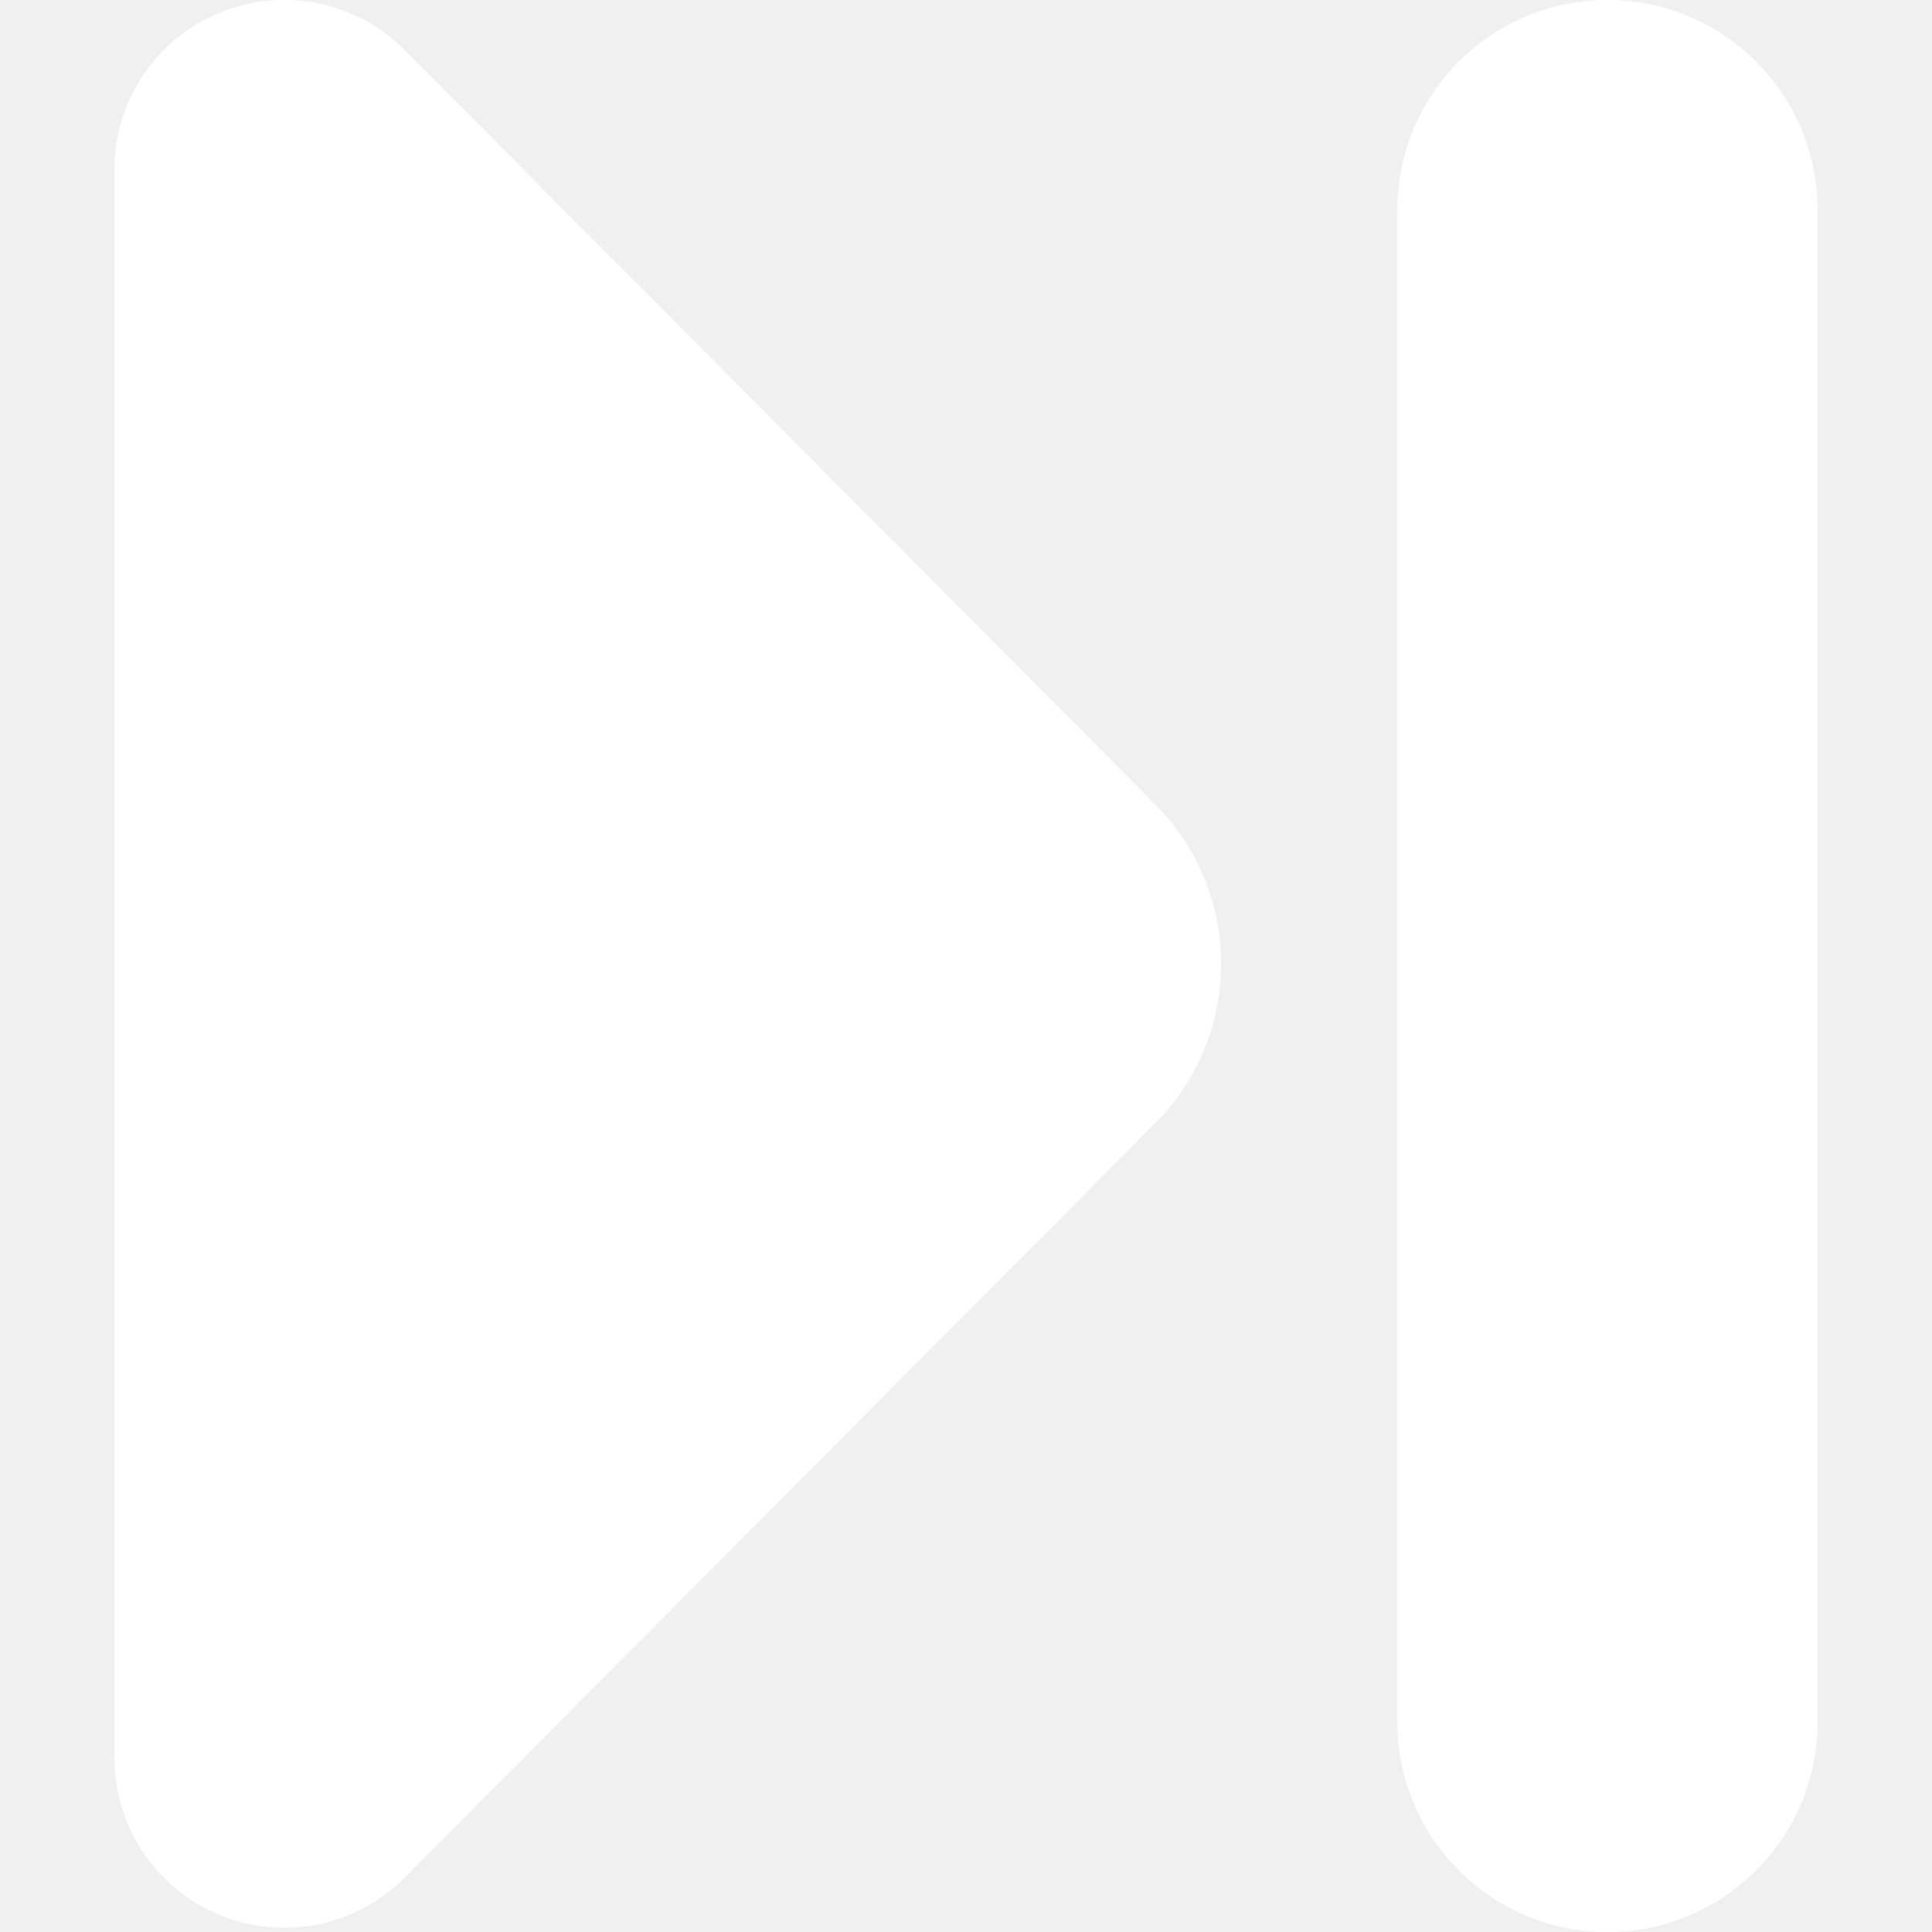
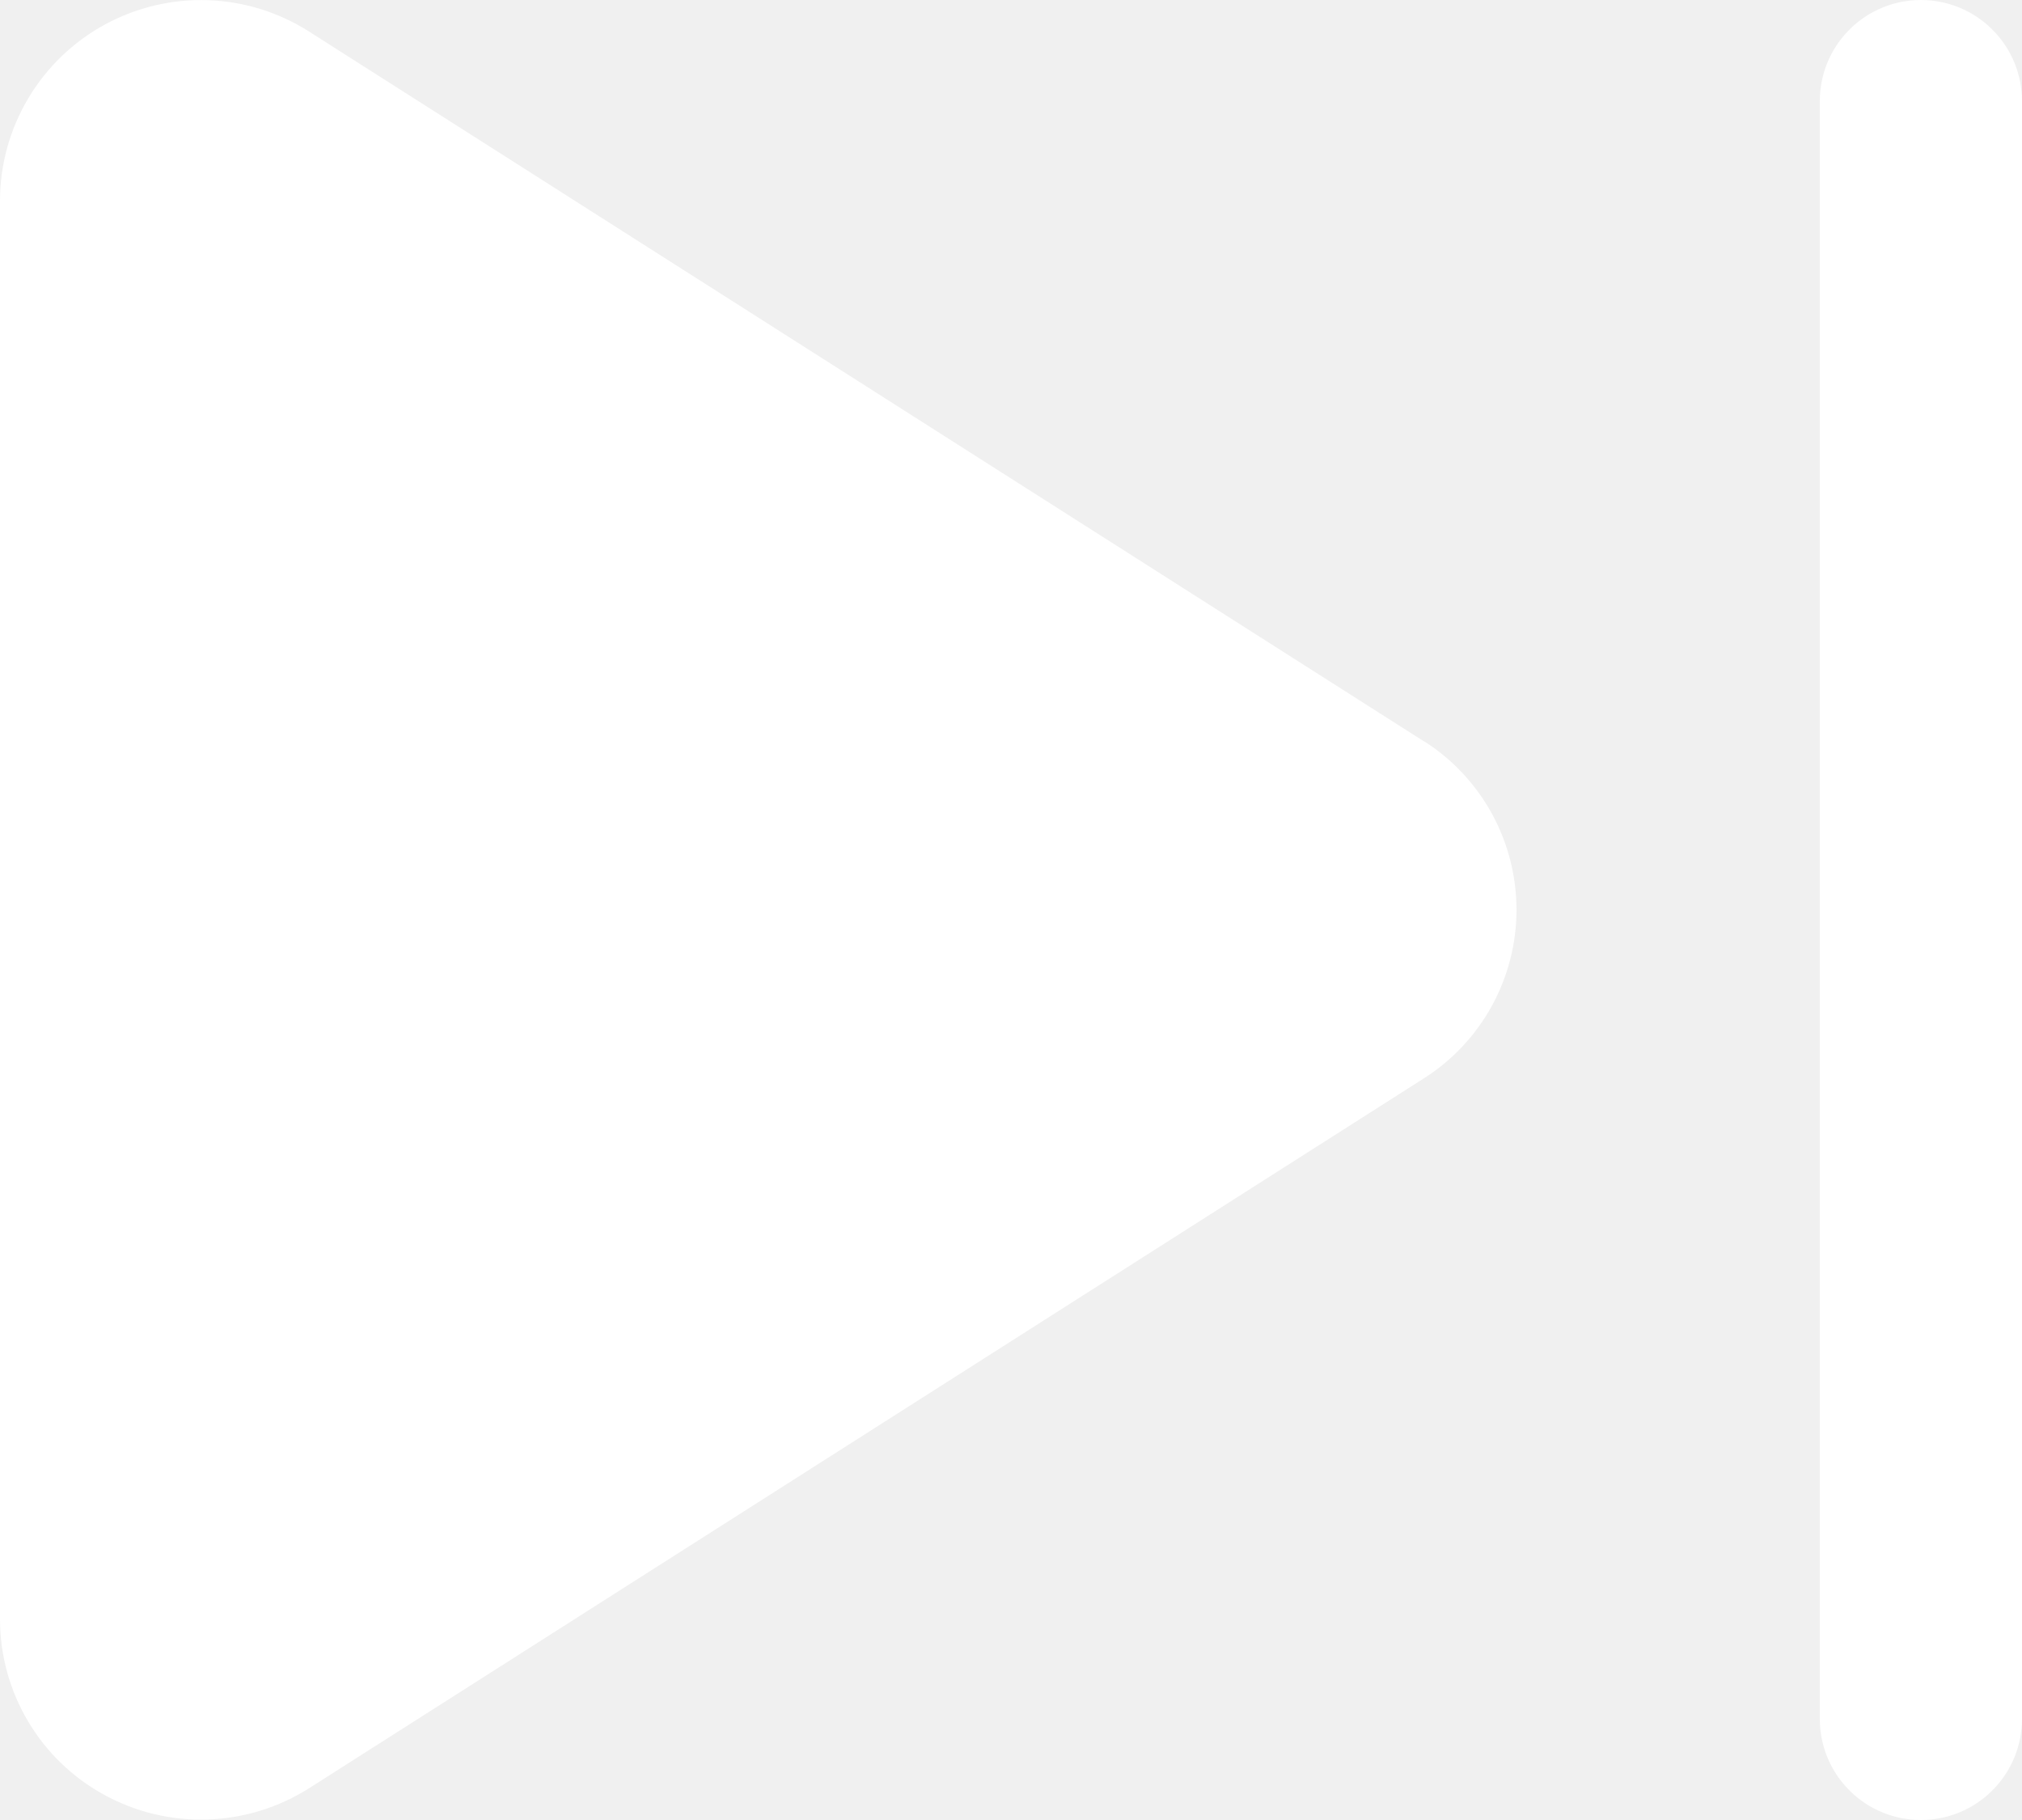
- <svg xmlns="http://www.w3.org/2000/svg" version="1.1" width="20" height="20" x="0" y="0" viewBox="0 0 45.974 45.975" style="enable-background:new 0 0 512 512" xml:space="preserve" class="">
-   <g>
-     <path d="M9.629 44.68a4.04 4.04 0 0 1-6.907-2.85V4.043a4.04 4.04 0 0 1 6.907-2.851l17.862 17.951a5.375 5.375 0 0 1 0 7.585L9.629 44.68zM38.252 45.975c-2.763 0-5-2.238-5-5V5c0-2.762 2.237-5 5-5a5 5 0 0 1 5 5v35.975a5 5 0 0 1-5 5z" fill="#ffffff" data-original="#000000" opacity="1" class="" />
-   </g>
+ <svg xmlns="http://www.w3.org/2000/svg" width="20" height="18" viewBox="0 0 20 18" fill="none">
+   <path d="M20 1V17C20 17.265 19.895 17.52 19.707 17.707C19.52 17.895 19.265 18 19 18C18.735 18 18.48 17.895 18.293 17.707C18.105 17.52 18 17.265 18 17V1C18 0.735 18.105 0.48 18.293 0.293C18.48 0.105 18.735 0 19 0C19.265 0 19.52 0.105 19.707 0.293C19.895 0.48 20 0.735 20 1ZM14.084 7.332L3.06 0.314C2.76 0.122 2.414 0.014 2.058 0.002C1.702 -0.011 1.35 0.073 1.037 0.243C0.724 0.413 0.463 0.665 0.281 0.97C0.098 1.276 0.001 1.625 0 1.981V16.019C0.001 16.373 0.097 16.721 0.278 17.025C0.459 17.33 0.718 17.58 1.029 17.75C1.342 17.922 1.696 18.007 2.053 17.995C2.411 17.983 2.758 17.876 3.06 17.684L14.084 10.665C14.365 10.487 14.596 10.24 14.756 9.949C14.916 9.657 15 9.33 15 8.998C15 8.665 14.916 8.338 14.756 8.046C14.596 7.755 14.365 7.508 14.084 7.33V7.332Z" fill="white" />
</svg>
